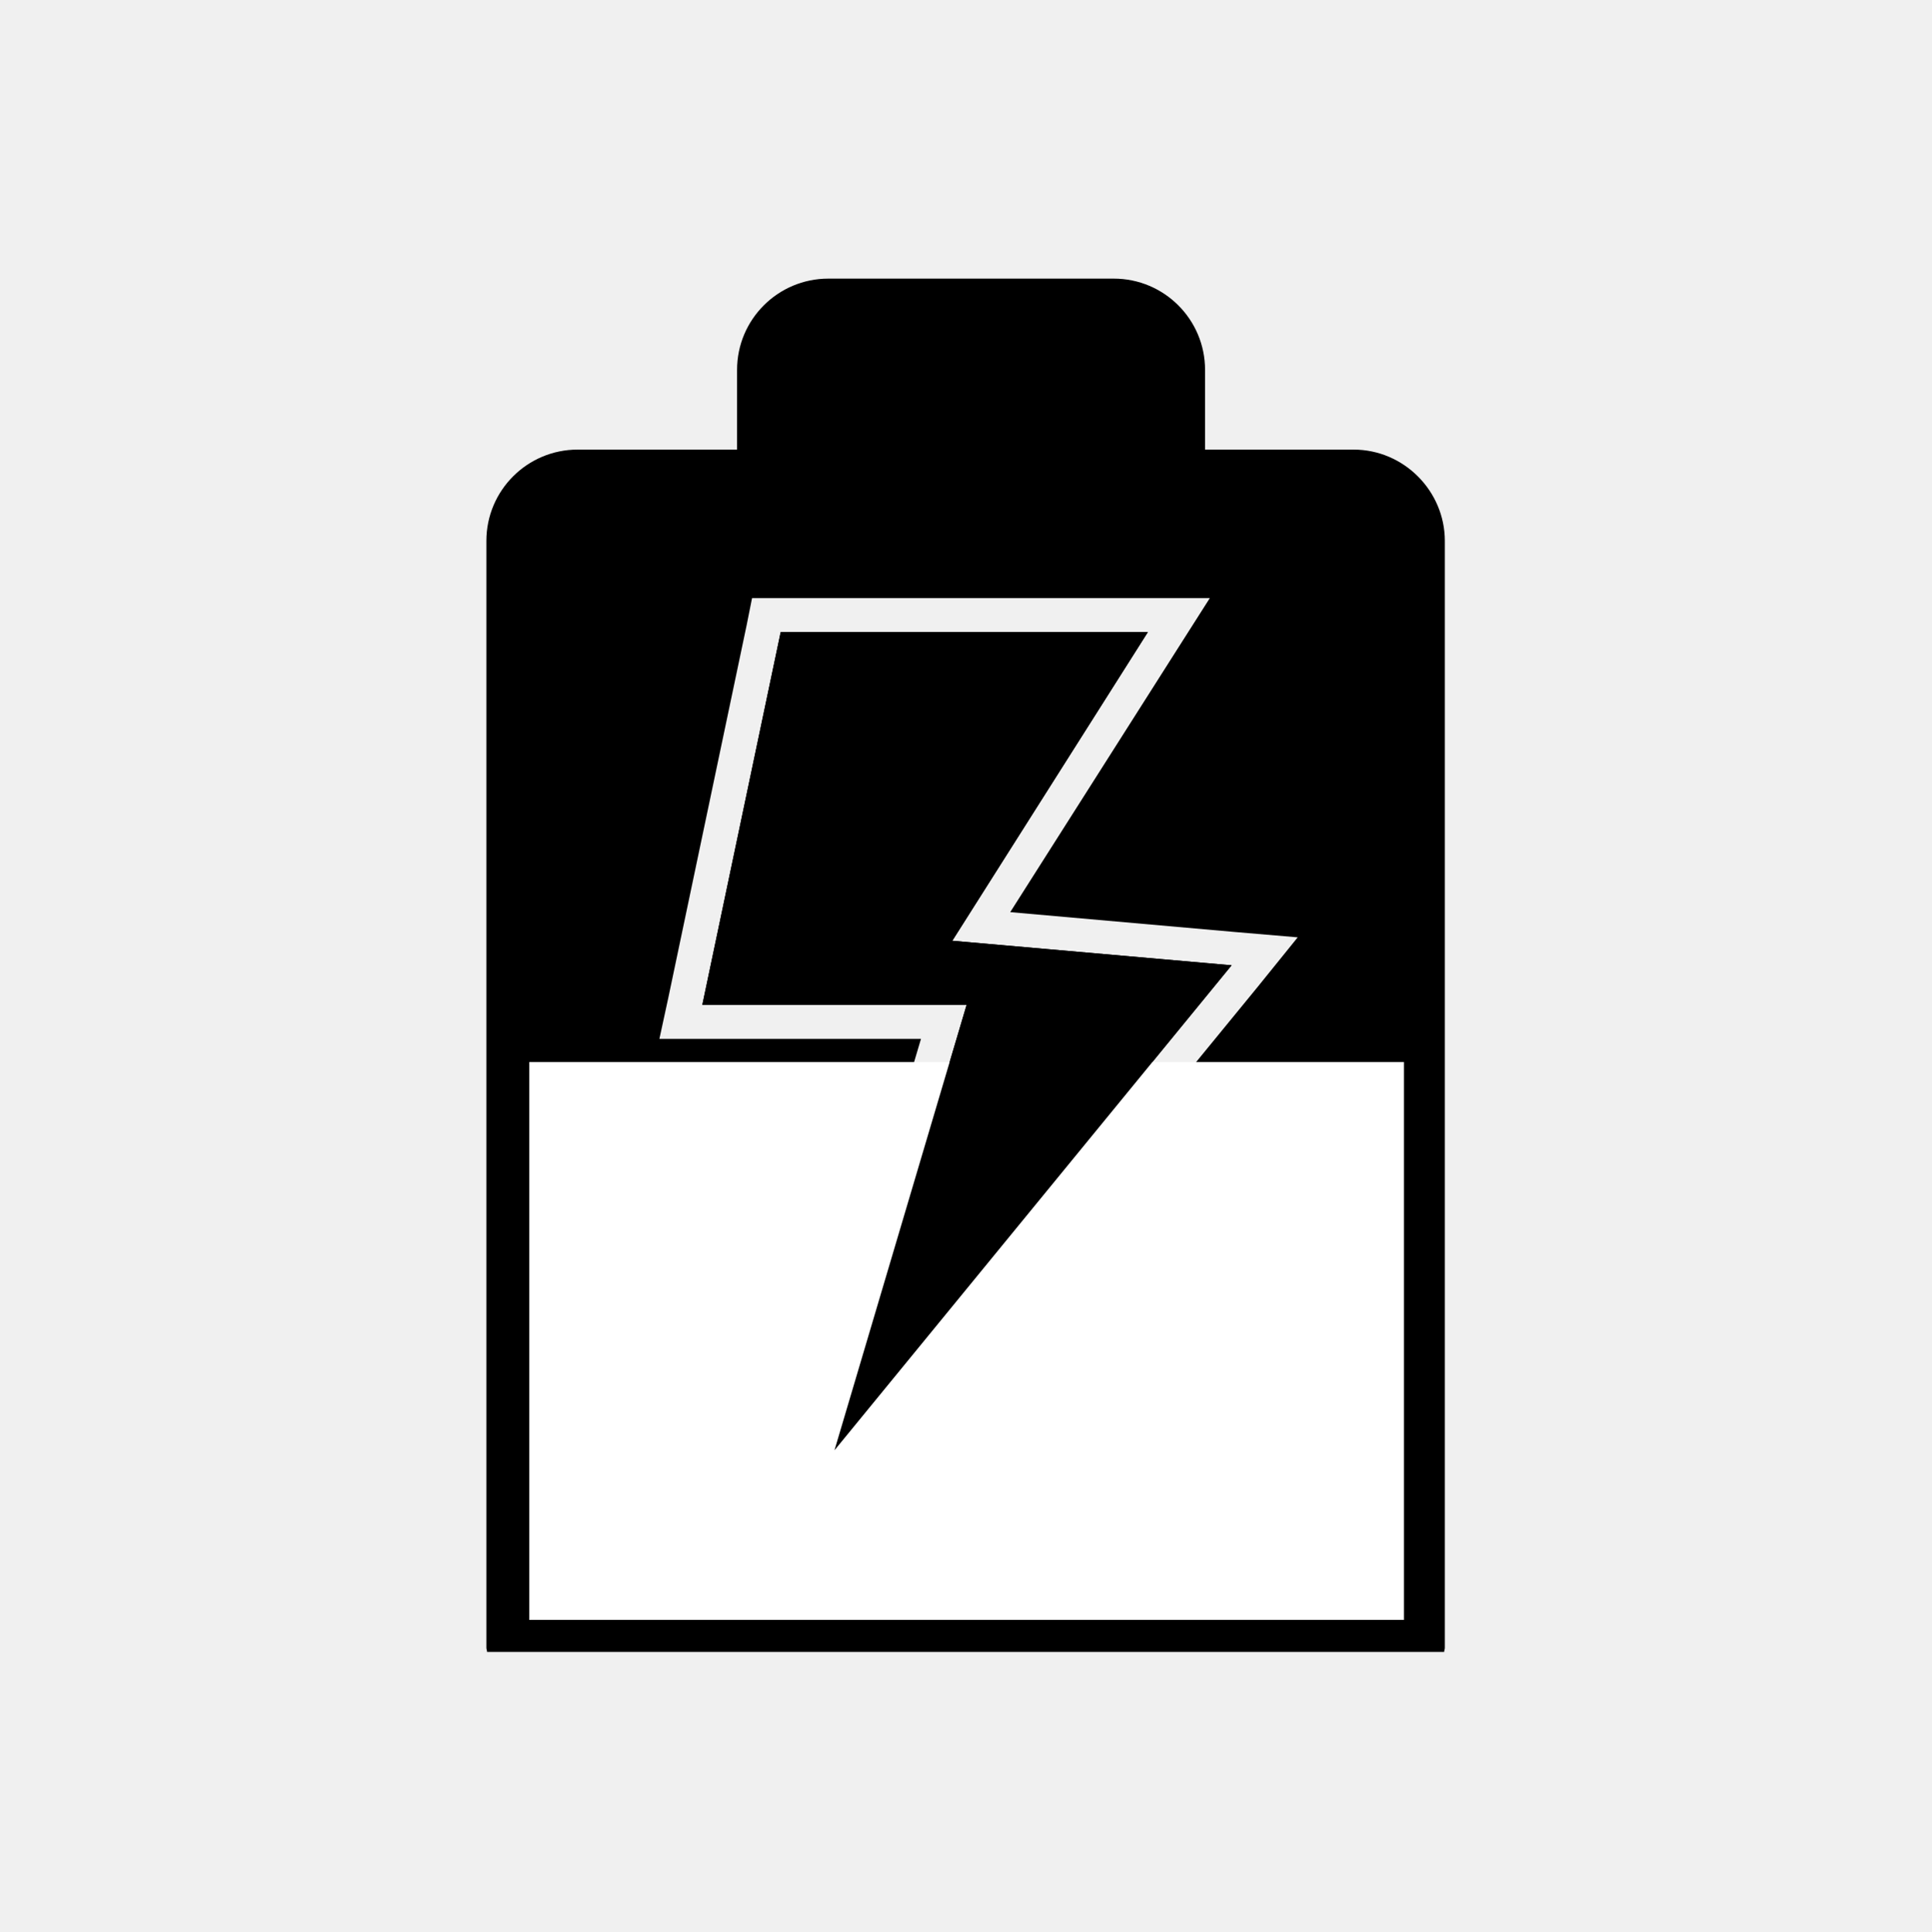
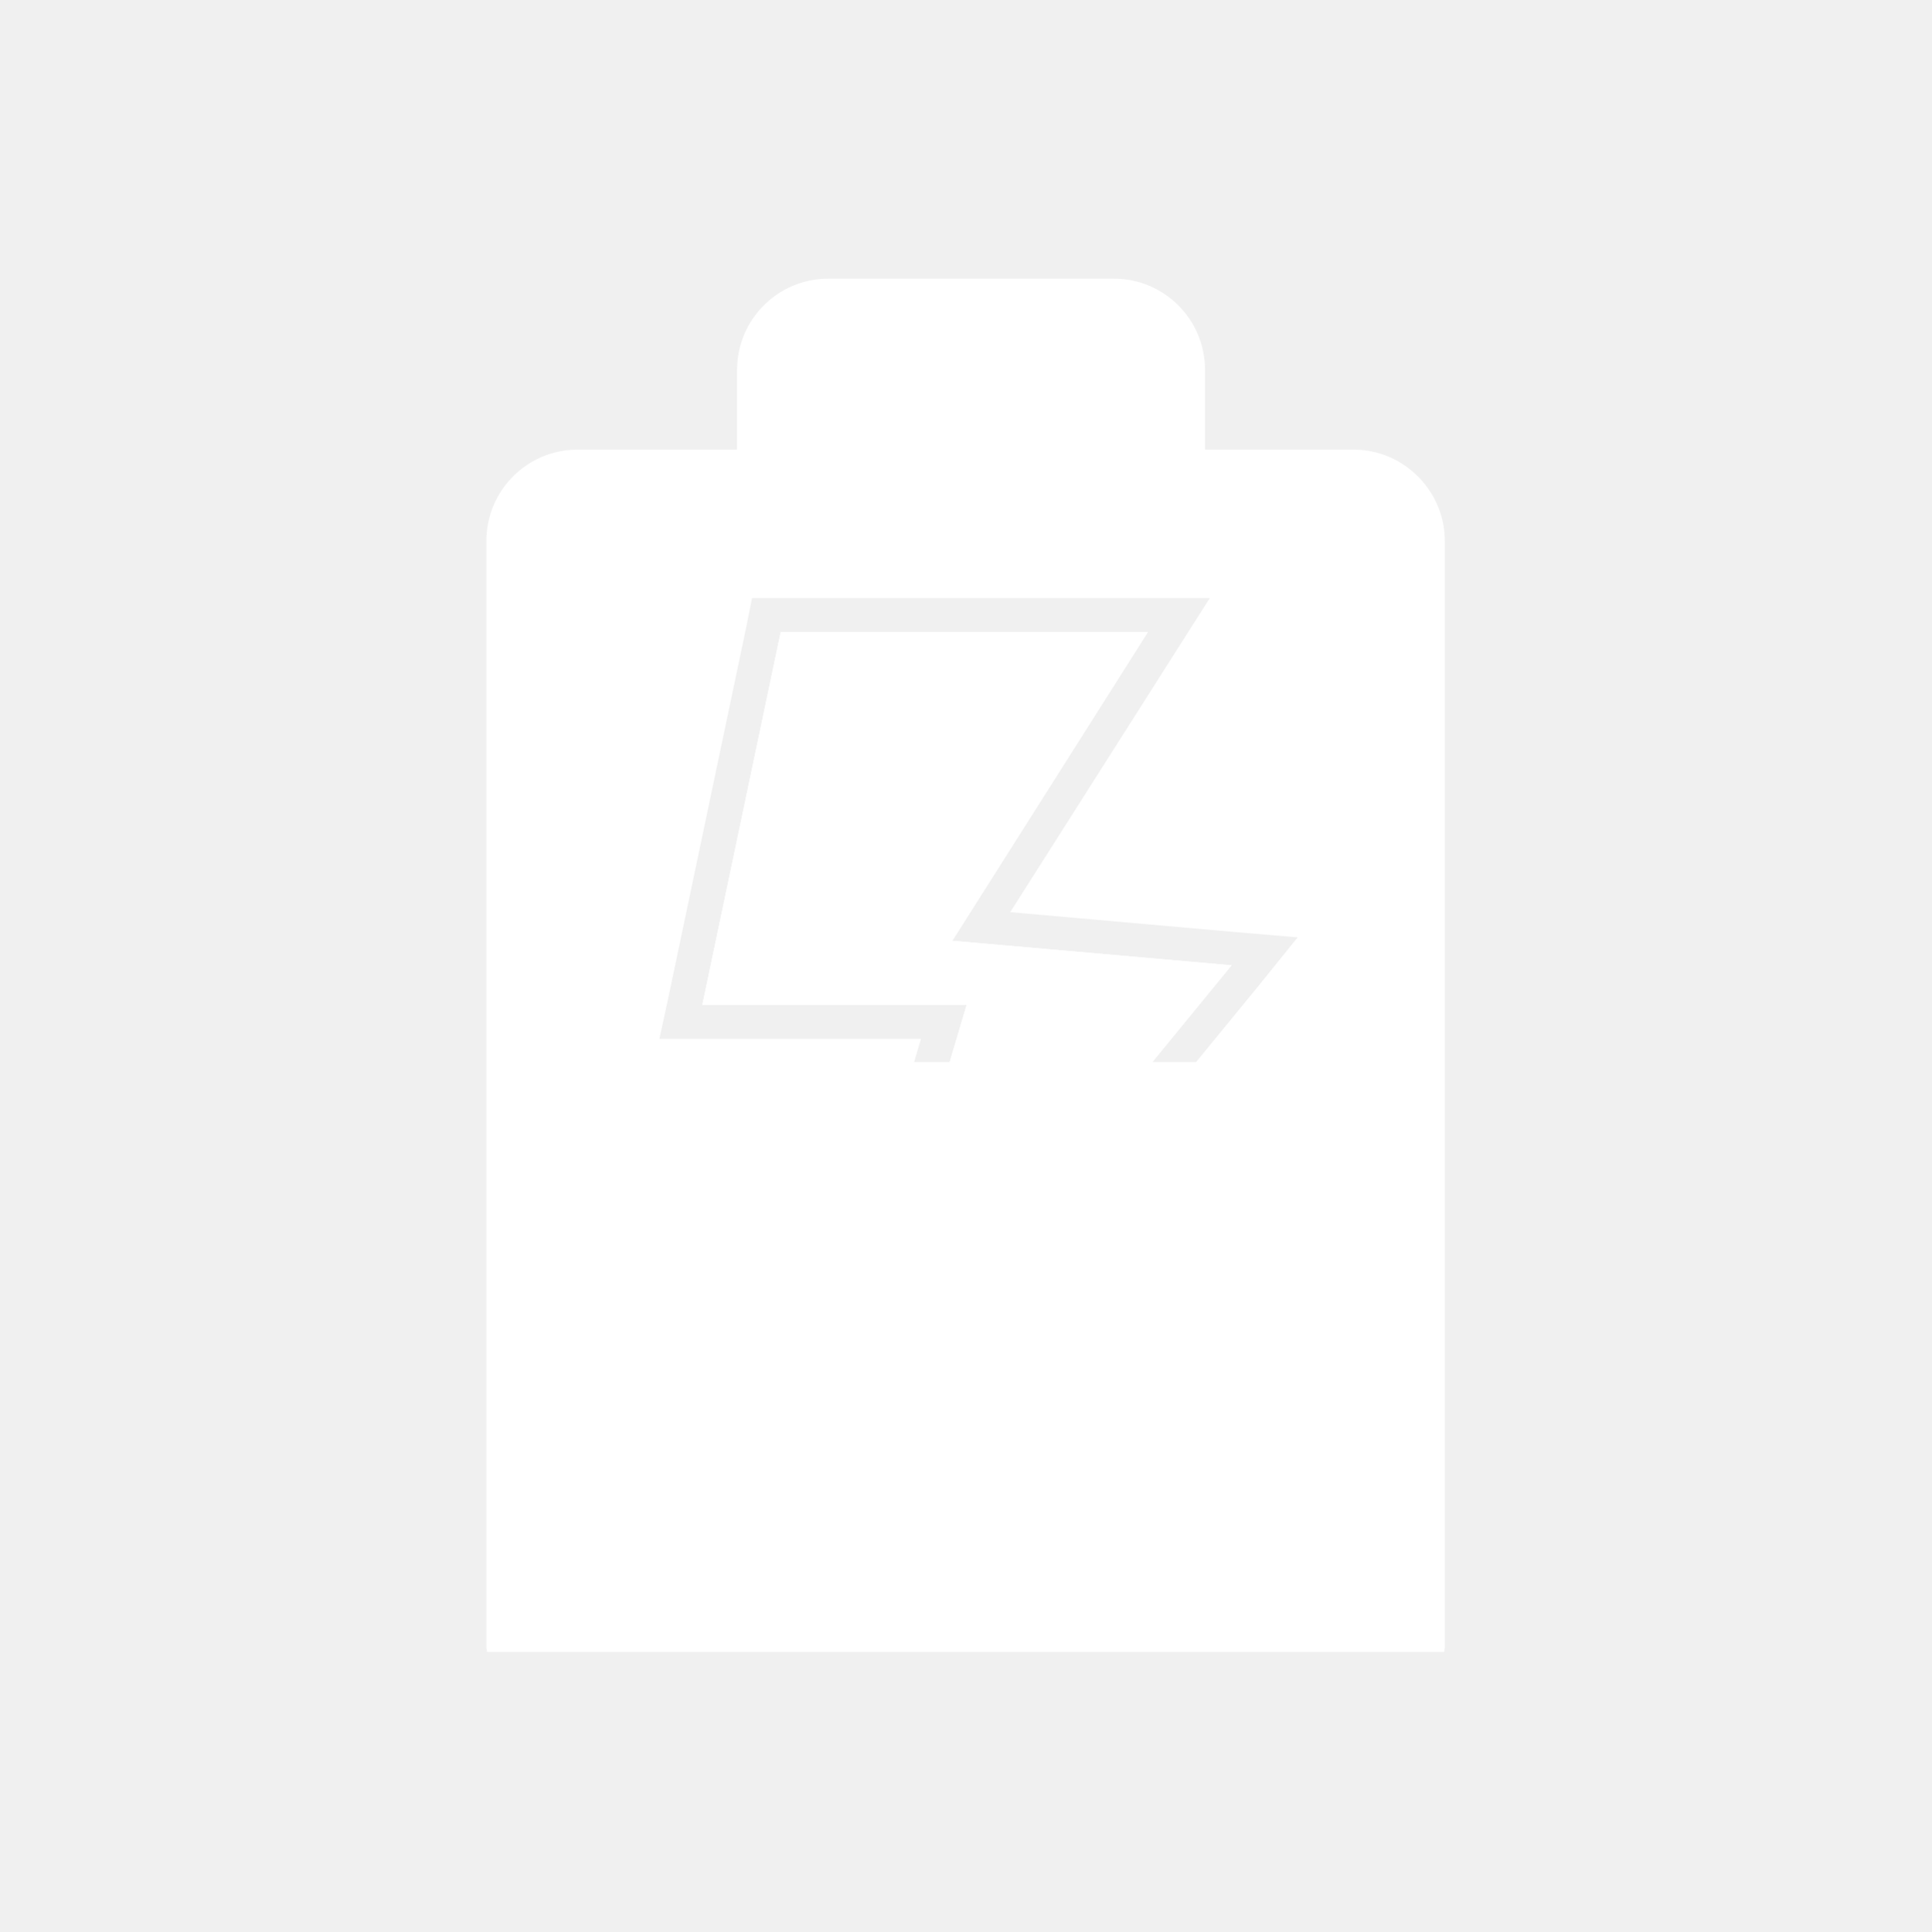
<svg xmlns="http://www.w3.org/2000/svg" version="1.1" id="Layer_1" x="0px" y="0px" viewBox="0 0 283.5 283.5" style="enable-background:new 0 0 283.5 283.5;" xml:space="preserve">
  <style type="text/css">
	.Half_x0020_Highlight_x0020_Blue{fill:url(#SVGID_1_);stroke:#FFFFFF;stroke-width:0.25;stroke-miterlimit:1;}
	.st0{fill:none;stroke:#000000;stroke-miterlimit:10;}
- 	.st1{fill:#060606;}
- 	.st2{fill:#010101;}
+ 	.st1{fill:#FFFFFF;}
+ 	.st2{fill:#060606;}
	.st3{opacity:0.3;fill:#060606;}
- 	.st4{fill:url(#SVGID_2_);}
- 	.st5{fill:#FFFFFF;}
- 	.st6{fill:url(#SVGID_3_);}
- 	.st7{fill:url(#SVGID_4_);}
- 	.st8{fill:url(#SVGID_5_);}
- 	.st9{fill:url(#SVGID_6_);}
- 	.st10{fill:#040404;}
- 	.st11{fill:#30B454;}
- 	.st12{opacity:0.5;}
- 	.st13{fill:none;}
+ 	.st4{fill:#30B454;}
+ 	.st5{opacity:0.5;}
</style>
  <linearGradient id="SVGID_1_" gradientUnits="userSpaceOnUse" x1="-935.43" y1="-947" x2="-935.43" y2="-948">
    <stop offset="0" style="stop-color:#2D409A" />
    <stop offset="0.618" style="stop-color:#2A3282" />
    <stop offset="0.629" style="stop-color:#2A3592" />
    <stop offset="0.983" style="stop-color:#0063A0" />
  </linearGradient>
  <g id="RSS_-_Grey">
    <g id="Reload_-_Orange">
      <g id="Hand">
		</g>
      <g>
        <g>
-           <polygon points="168.5,92.8 114.6,92.8 103.1,147.5 141.9,147.5 122.5,212.9 180.8,141.7 139.8,138.1     " />
-           <path d="M198.7,66h-21.8V54.3c0-7.4-6-13.4-13.4-13.4h-41.9c-7.4,0-13.4,6-13.4,13.4V66H84.8c-7.4,0-13.4,6-13.4,13.4v162.5      c0,0.2,0.1,0.4,0.1,0.6H212c0-0.2,0.1-0.4,0.1-0.6V79.4C212.1,72.1,206.1,66,198.7,66z M184.6,144.9l-58.3,71.2l-15.7,19.2      l7.1-23.8l17.5-59h-32.2h-6.2l1.3-6l11.5-54.7l0.8-4h4.1h54h9.1l-4.9,7.7l-24.4,38.4l32.8,2.9l9.4,0.8L184.6,144.9z" />
+           <polygon class="st1" points="168.5,92.8 114.6,92.8 103.1,147.5 141.9,147.5 122.5,212.9 180.8,141.7 139.8,138.1     " />
+           <path class="st1" d="M198.7,66h-21.8V54.3c0-7.4-6-13.4-13.4-13.4h-41.9c-7.4,0-13.4,6-13.4,13.4V66H84.8      c-7.4,0-13.4,6-13.4,13.4v162.5c0,0.2,0.1,0.4,0.1,0.6H212c0-0.2,0.1-0.4,0.1-0.6V79.4C212.1,72.1,206.1,66,198.7,66z       M184.6,144.9l-58.3,71.2l-15.7,19.2l7.1-23.8l17.5-59h-32.2h-6.2l1.3-6l11.5-54.7l0.8-4h4.1h54h9.1l-4.9,7.7l-24.4,38.4      l32.8,2.9l9.4,0.8L184.6,144.9z" />
        </g>
-         <rect x="77.7" y="155.9" class="st5" width="128.4" height="81.9" />
-         <polygon points="122.5,212.9 180.8,141.7 139.8,138.1 168.5,92.8 114.6,92.8 103.1,147.5 141.9,147.5    " />
+         <rect x="77.7" y="155.9" class="st1" width="128.4" height="81.9" />
+         <polygon class="st1" points="122.5,212.9 180.8,141.7 139.8,138.1 168.5,92.8 114.6,92.8 103.1,147.5 141.9,147.5    " />
      </g>
    </g>
  </g>
  <g id="Info">
    <g id="Delete">
	</g>
    <g id="Check">
      <g id="Help">
        <g id="Add_Favorite">
          <g id="Favorite">
            <g id="Photo">
              <g id="Zoom_In">
						</g>
            </g>
          </g>
        </g>
      </g>
    </g>
  </g>
</svg>
